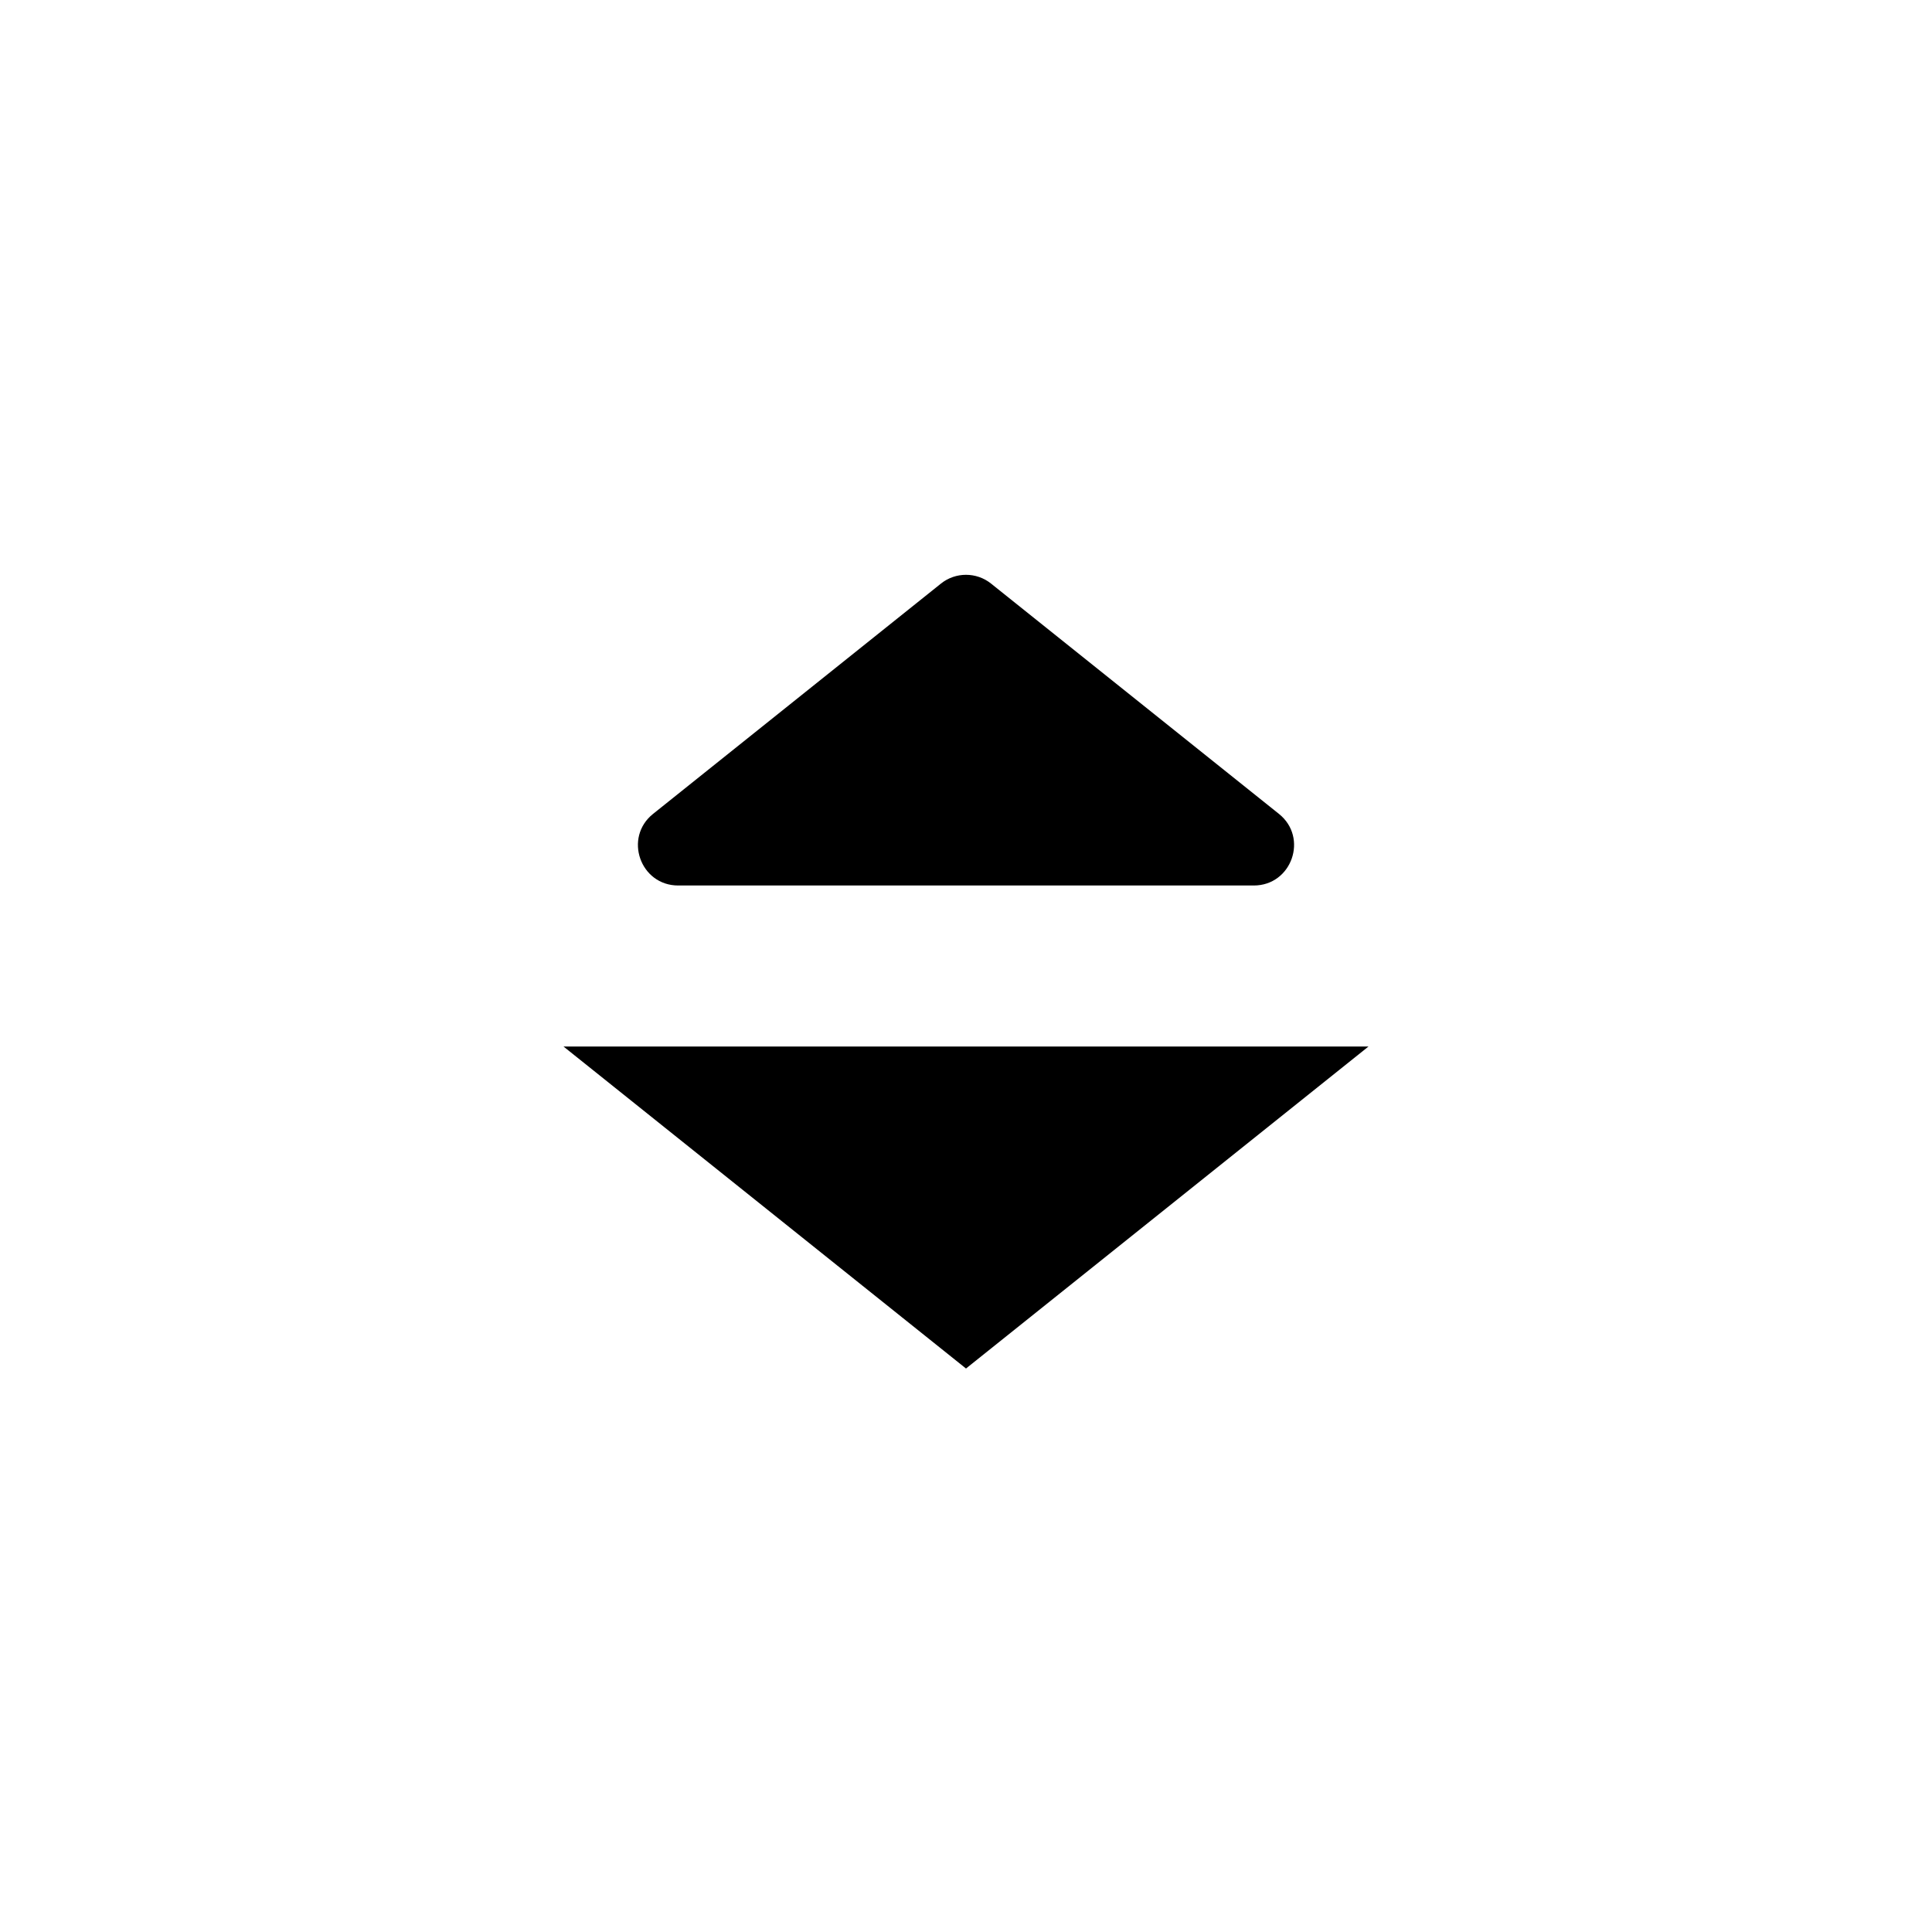
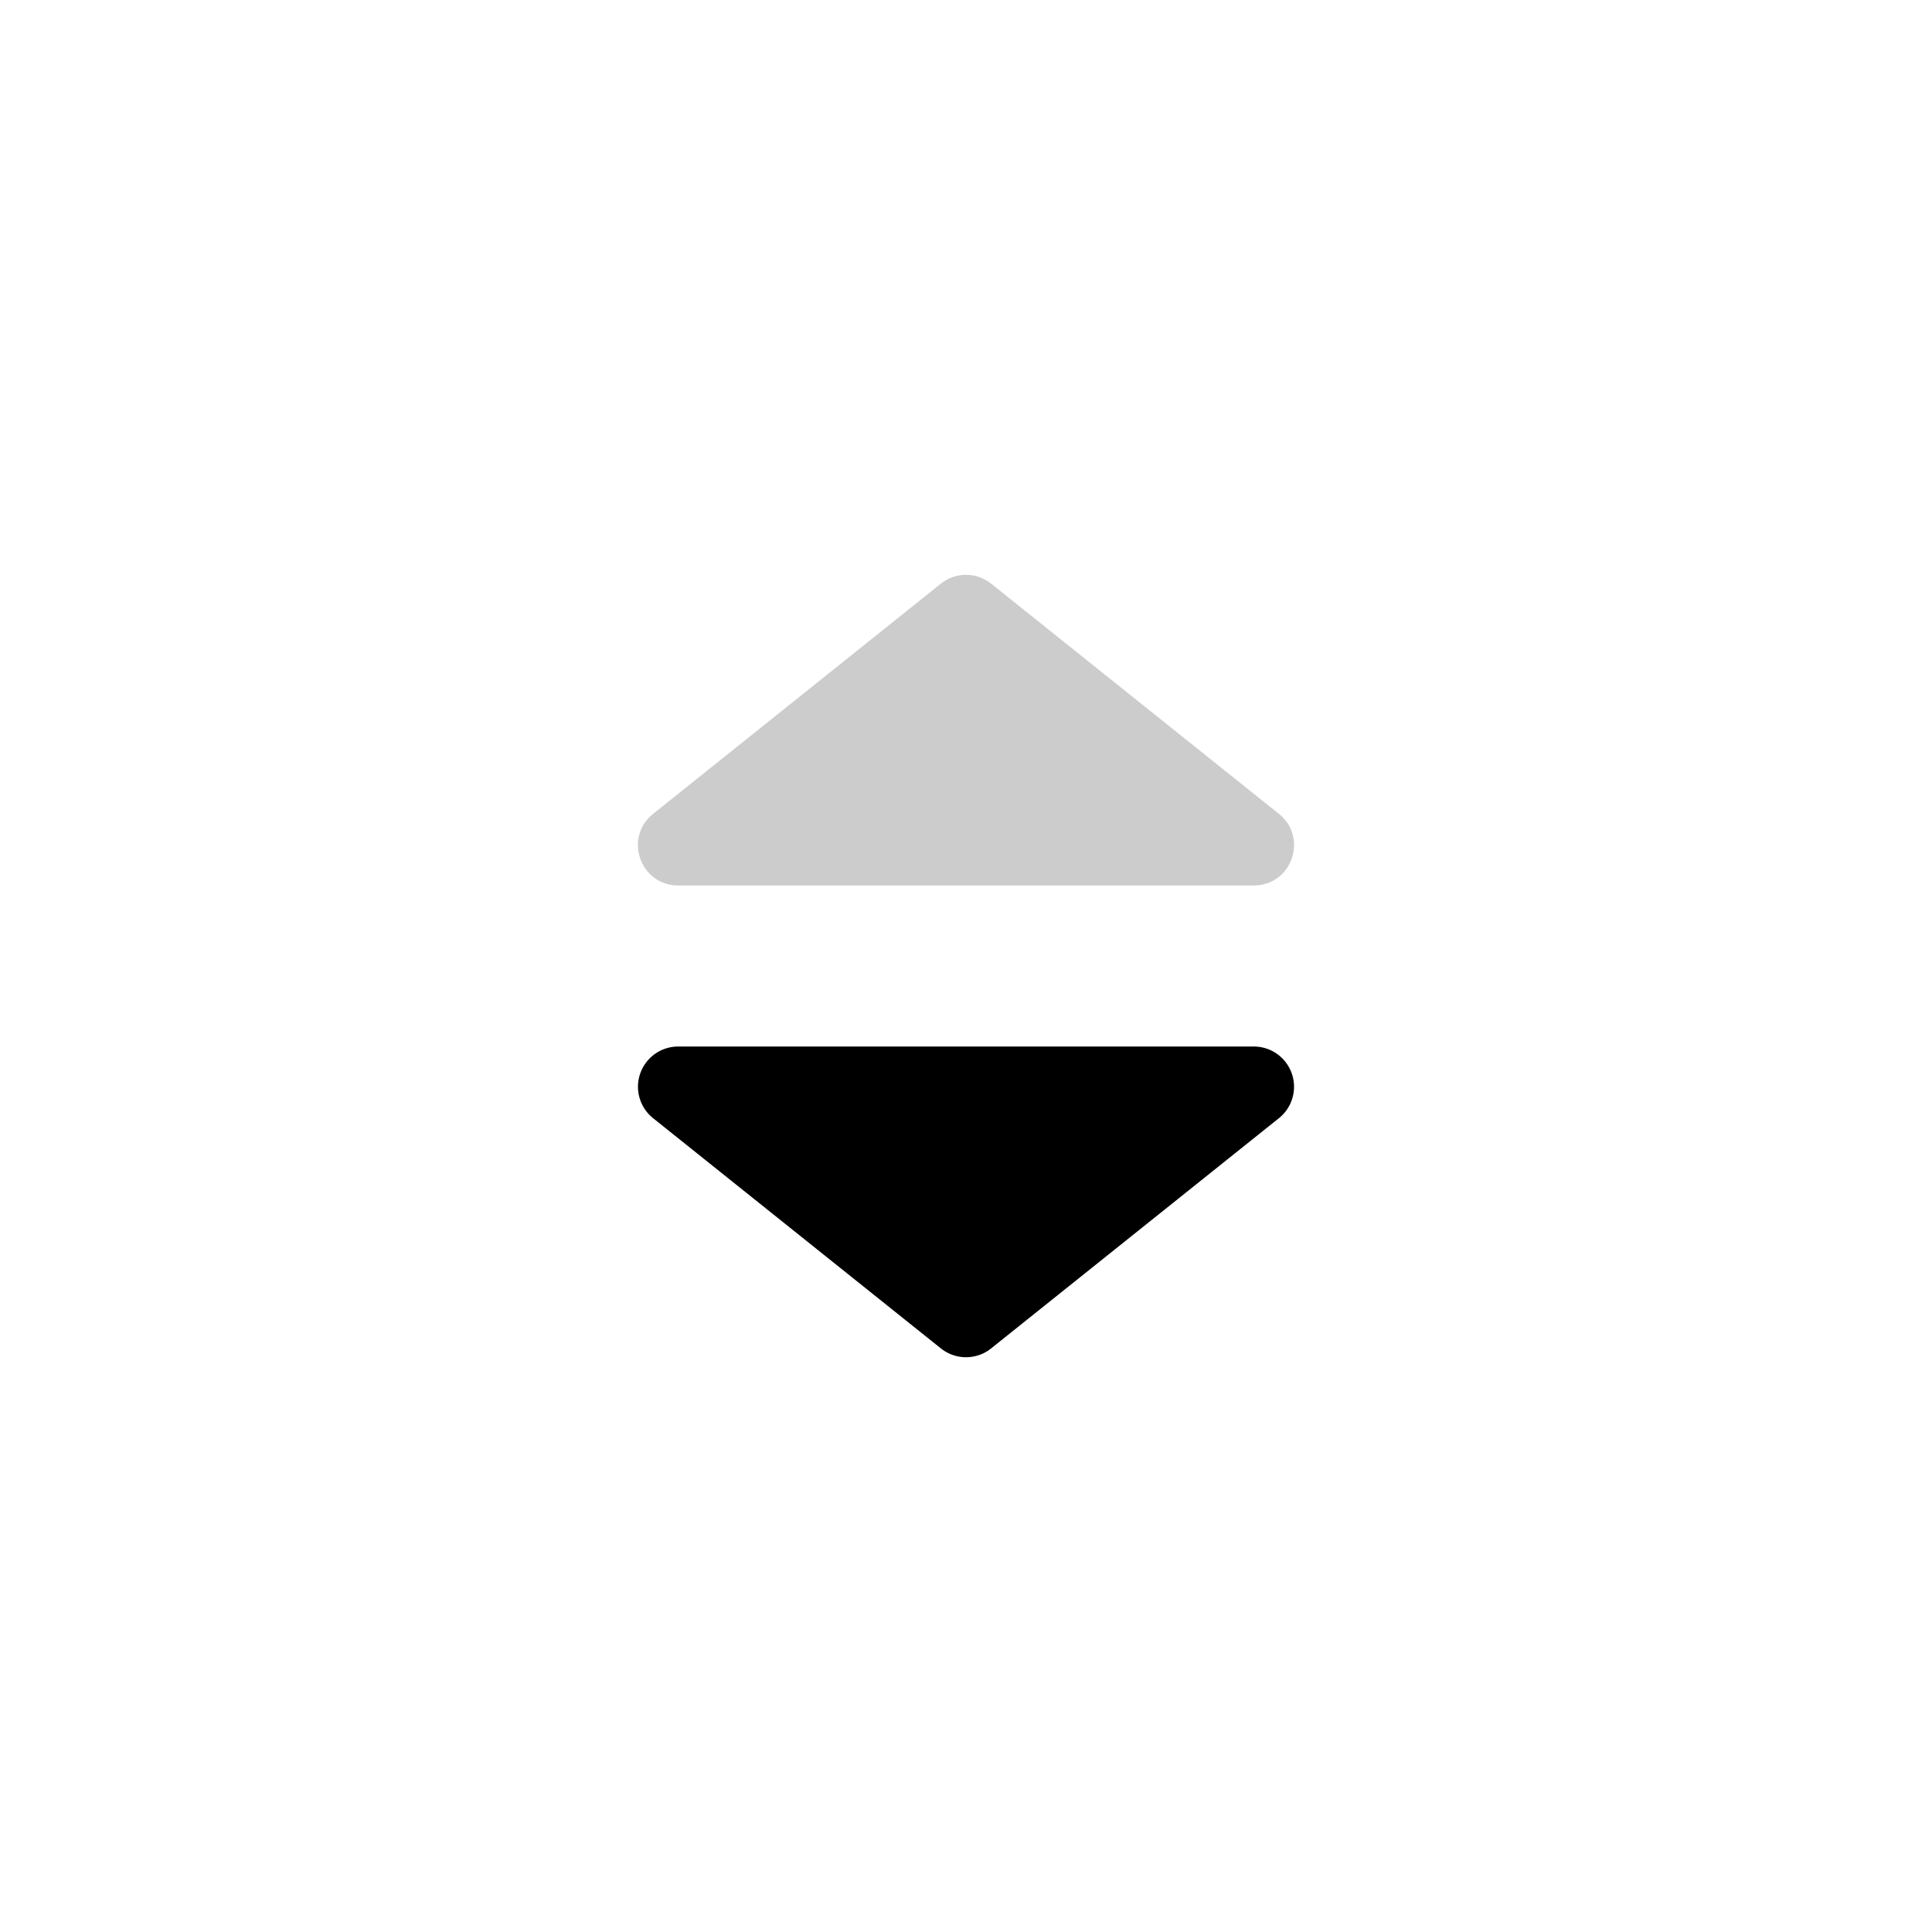
- <svg xmlns="http://www.w3.org/2000/svg" fill="currentColor" viewBox="0 0 24 24">
-   <path d="M12.312 7.25L15.887 10.11C16.256 10.405 16.047 11 15.575 11L8.425 11C7.953 11 7.744 10.405 8.113 10.11L11.688 7.25C11.87 7.104 12.13 7.104 12.312 7.25Z" fillOpacity="0.2" />
-   <path d="M12 16.36L8.425 13.5L15.575 13.5L12 16.36Z" stroke="currentColor" strokeLinejoin="round" />
+ <svg xmlns="http://www.w3.org/2000/svg" fill="none" viewBox="0 0 24 24">
+   <path d="M12.312 7.25L15.887 10.11C16.256 10.405 16.047 11 15.575 11L8.425 11C7.953 11 7.744 10.405 8.113 10.11L11.688 7.25C11.87 7.104 12.13 7.104 12.312 7.25Z" fill="currentColor" fill-opacity="0.2" />
+   <path d="M12 16.36L8.425 13.5L15.575 13.5L12 16.36Z" fill="currentColor" stroke="currentColor" stroke-linejoin="round" />
</svg>
